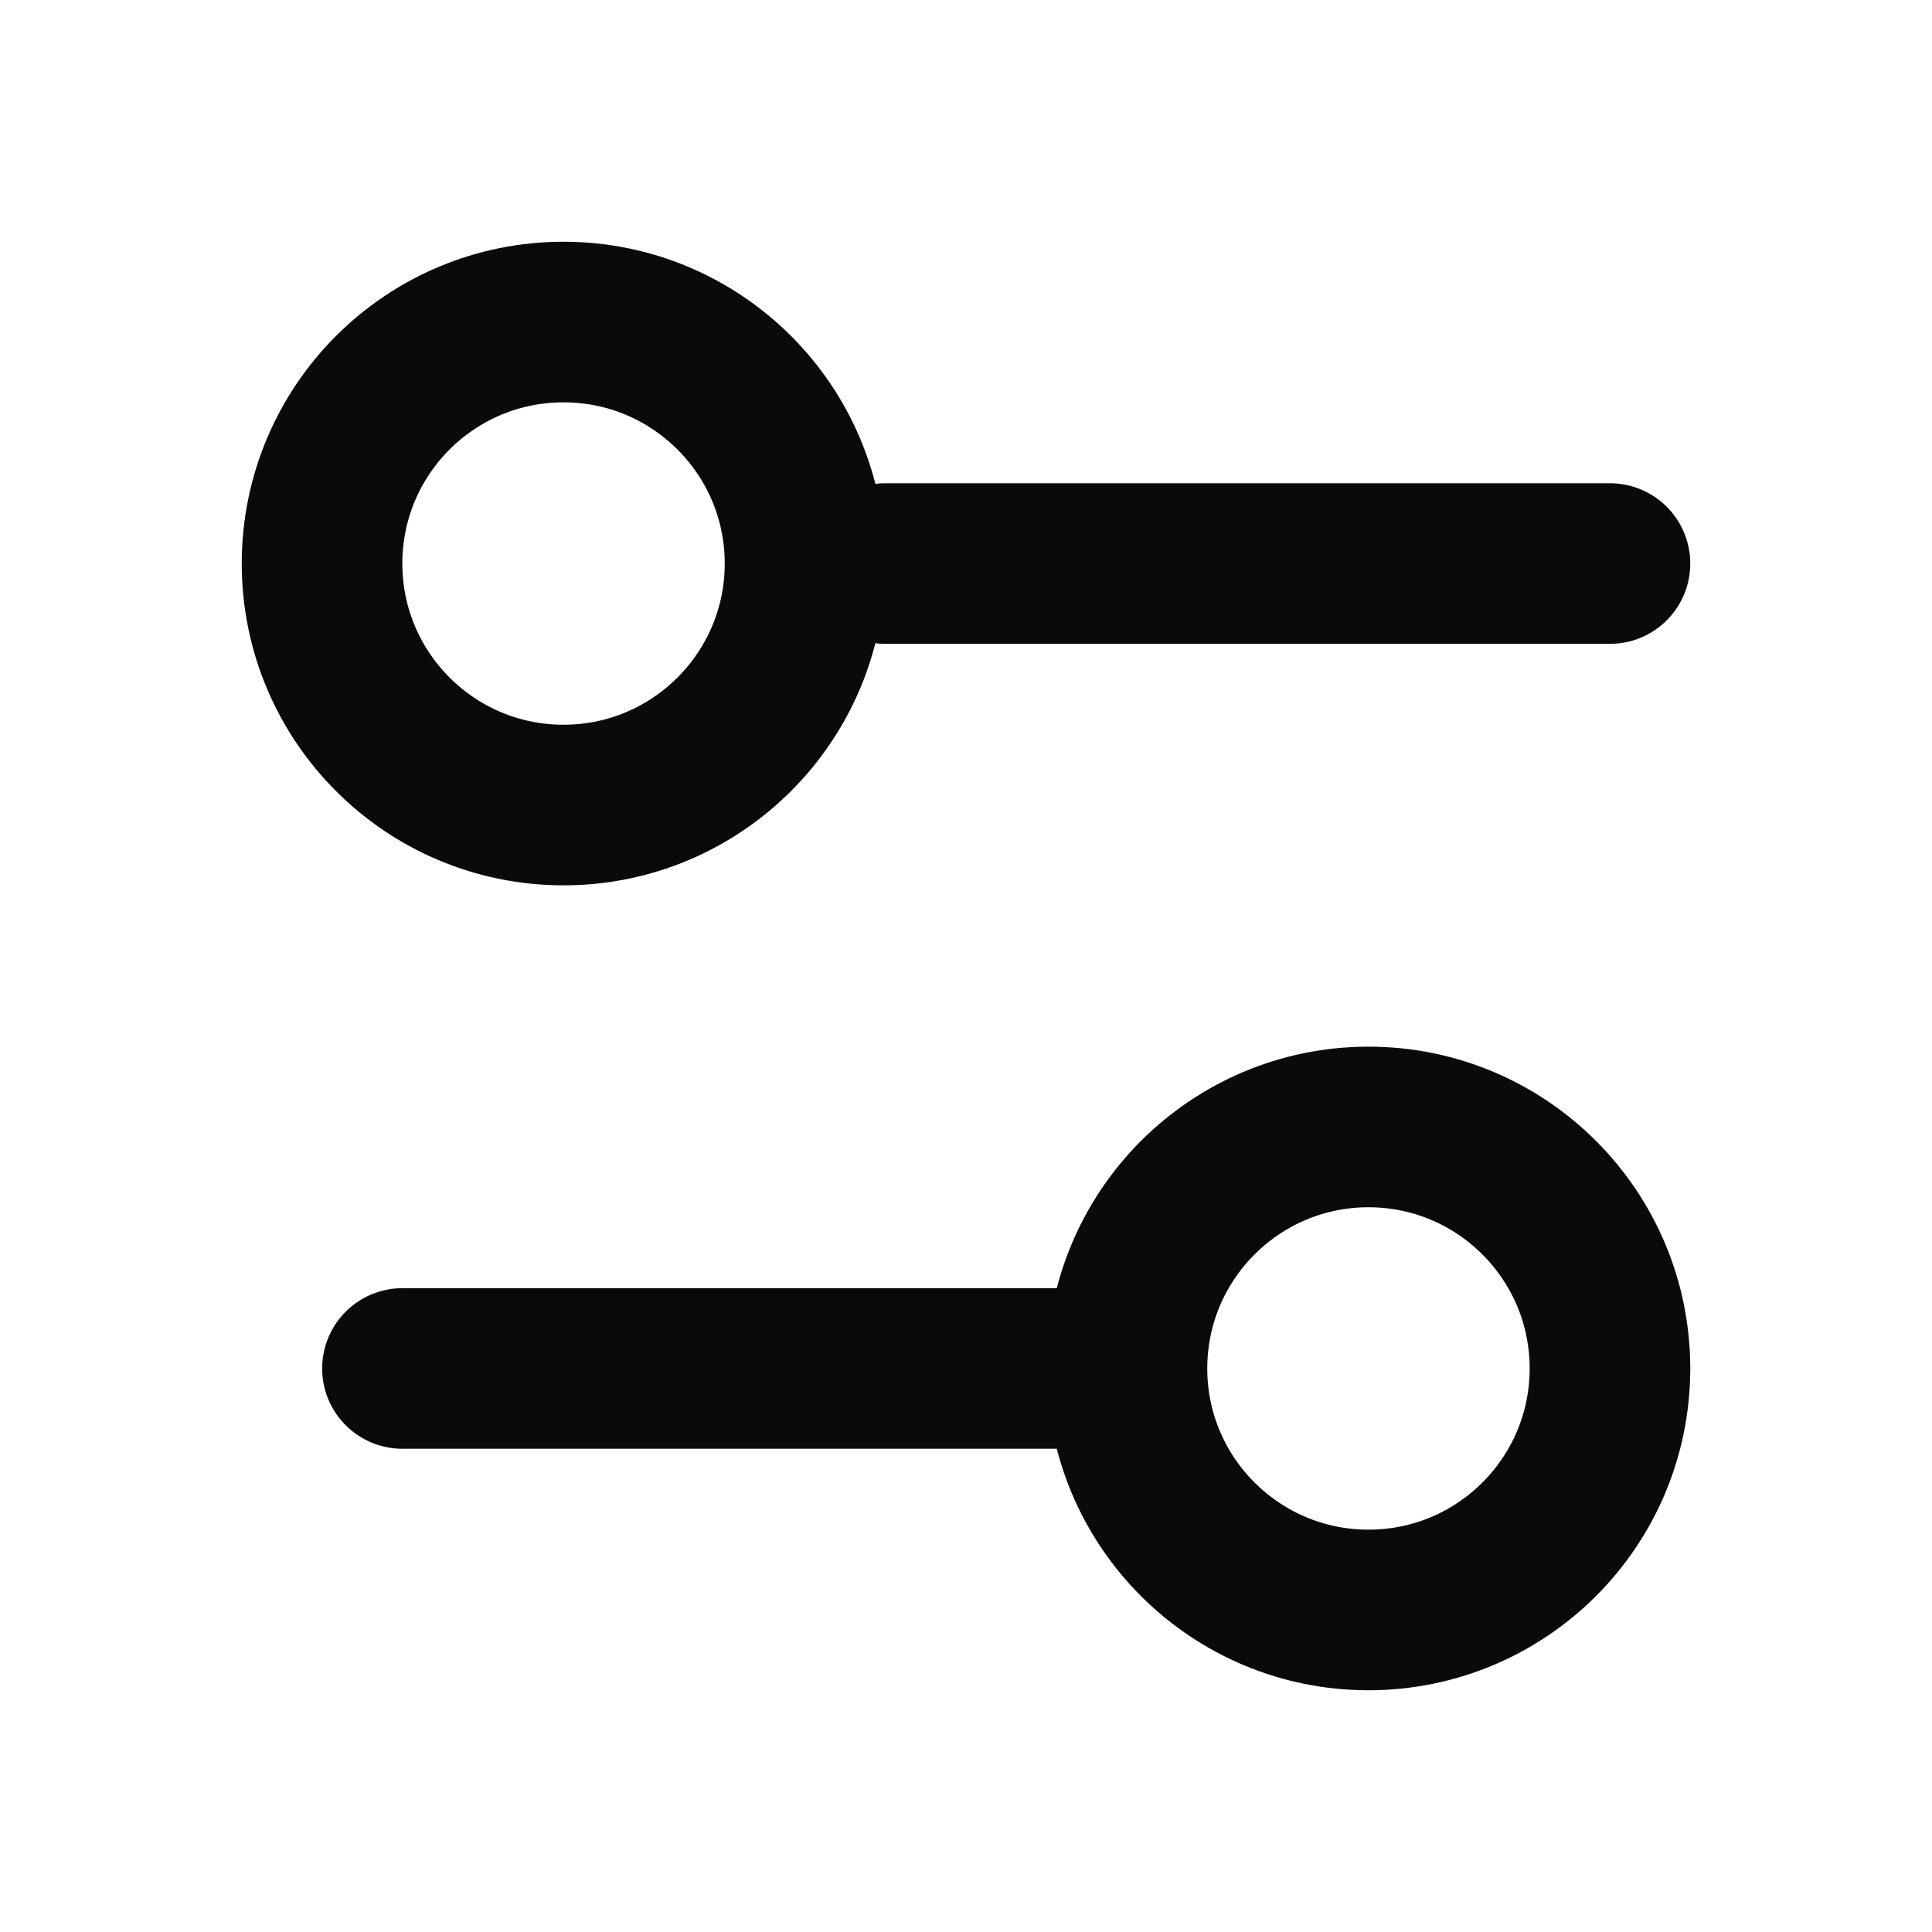
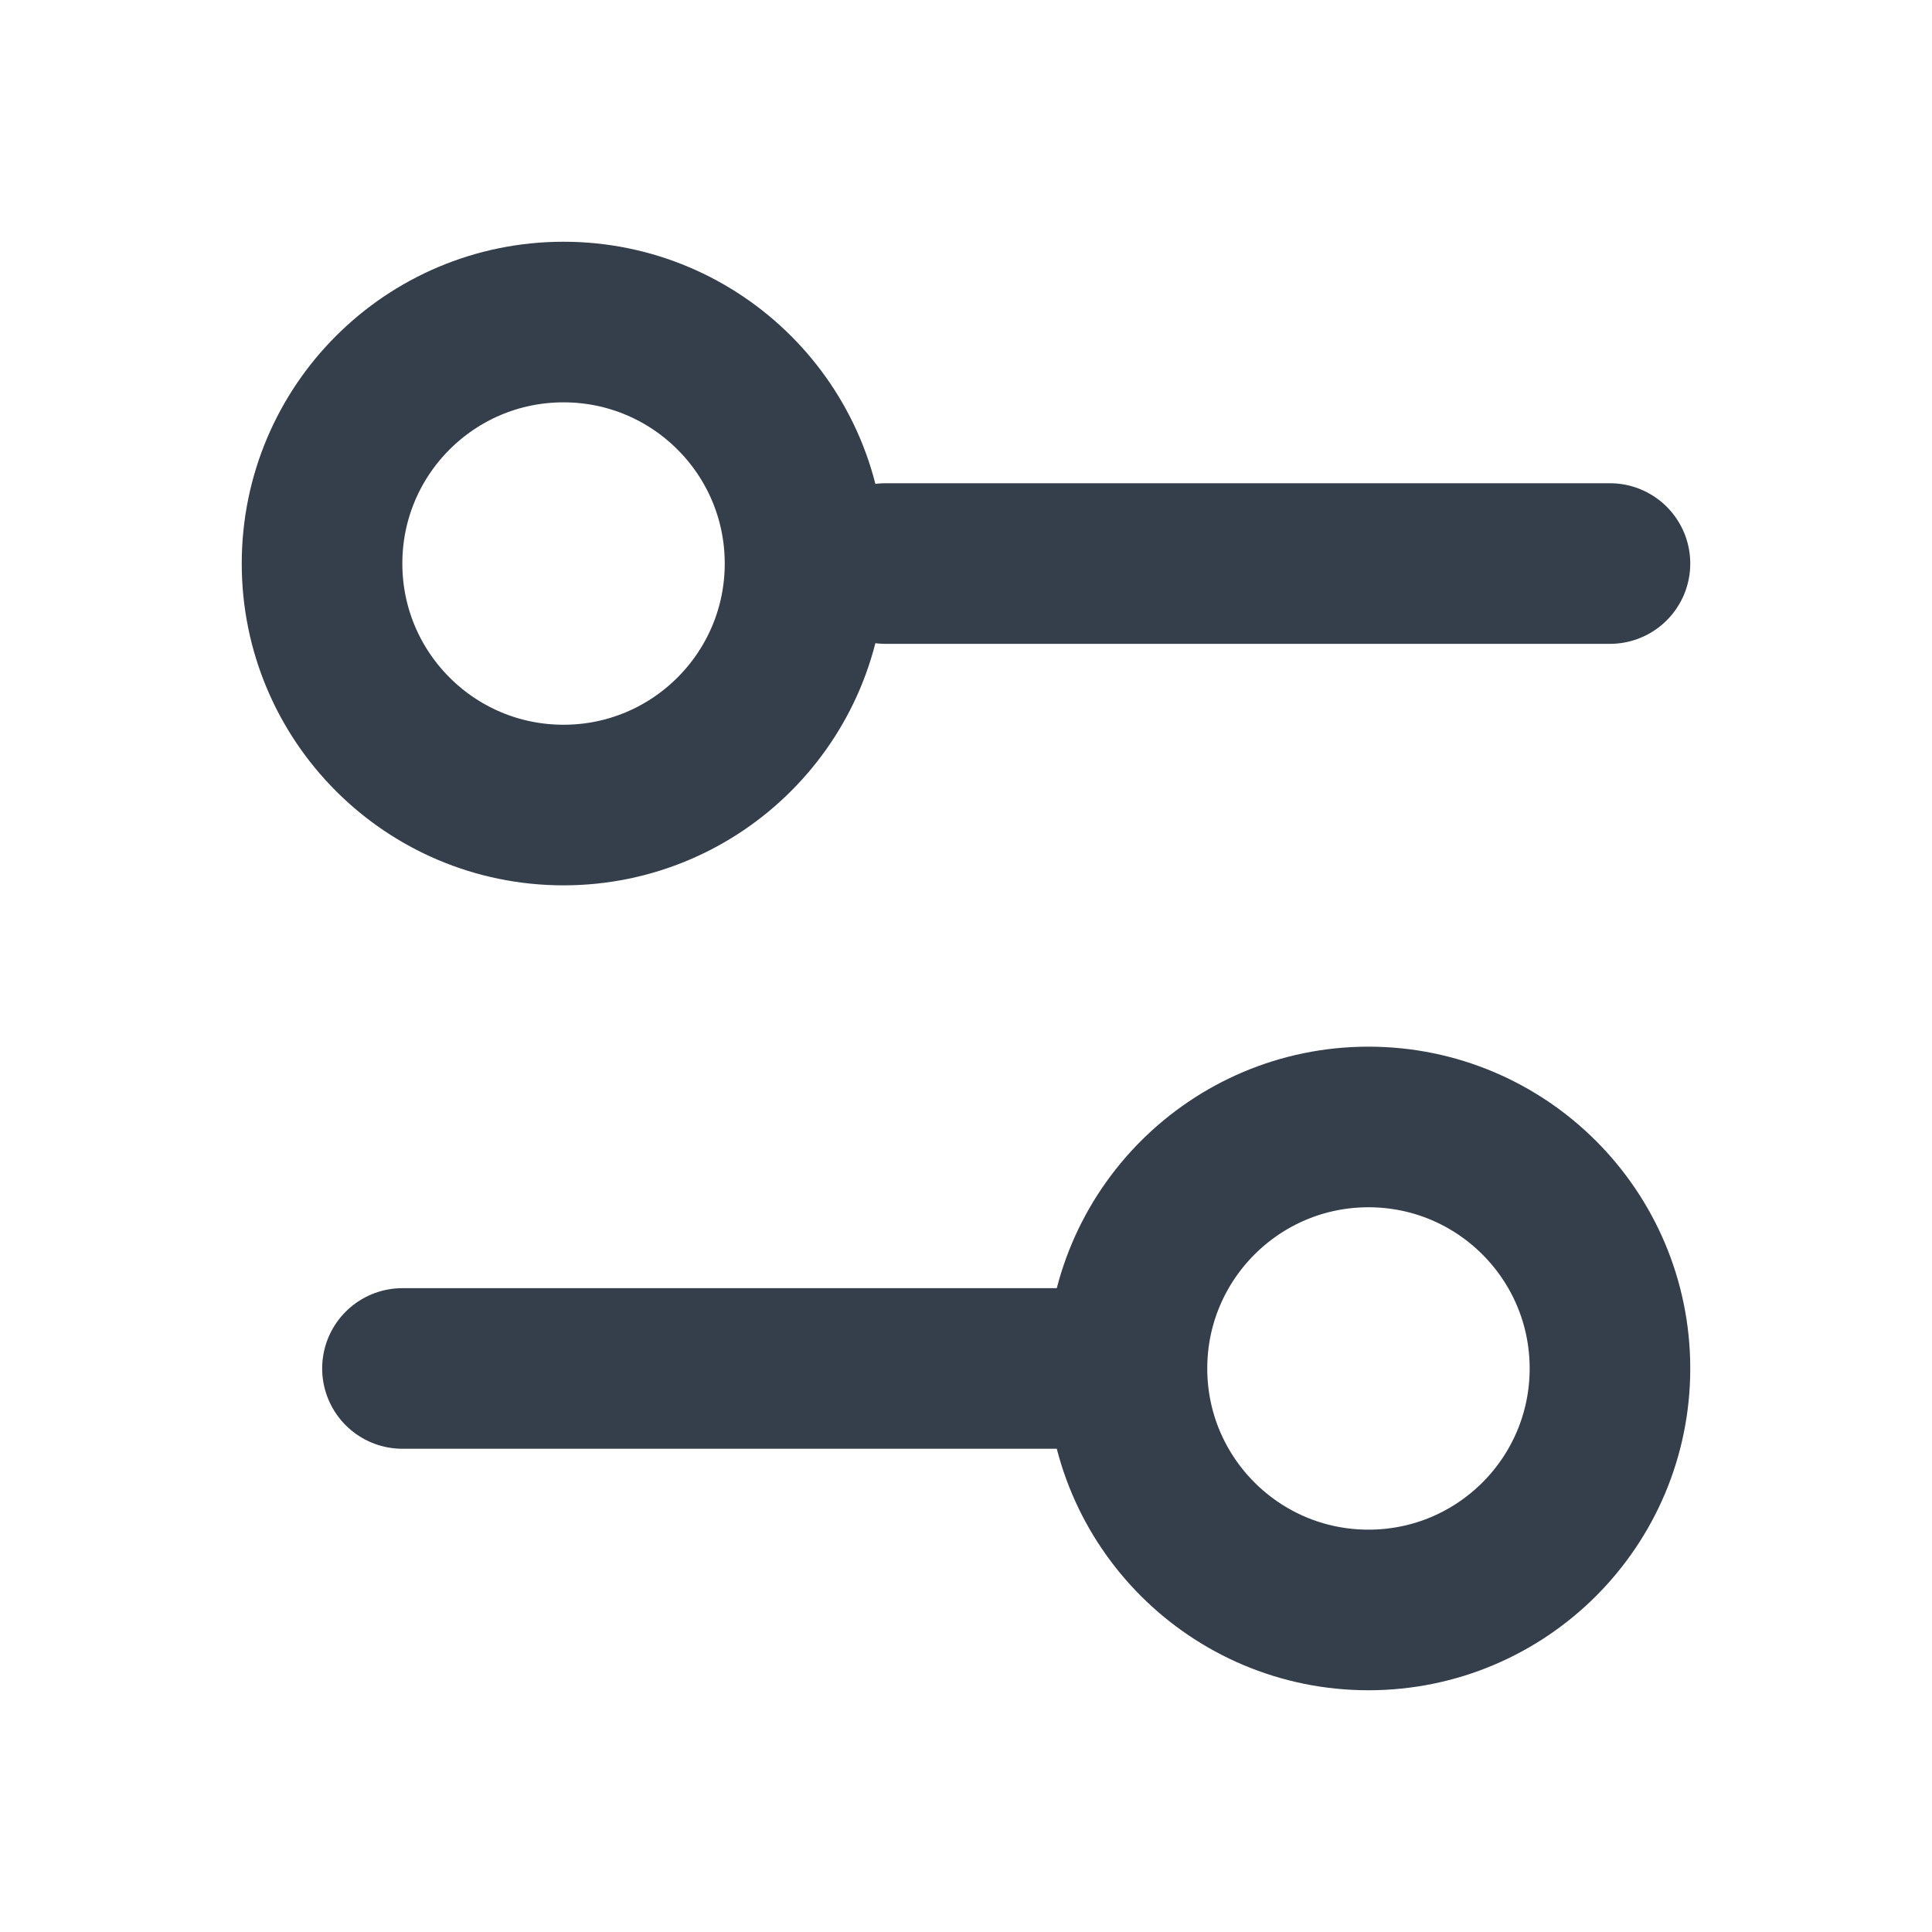
<svg xmlns="http://www.w3.org/2000/svg" preserveAspectRatio="none" overflow="visible" style="display: block;" width="16" height="16" viewBox="0 0 16 16" fill="none">
  <g id="Icon / Settings2">
-     <path id="Vector" d="M13.333 4.667H7.333M9.333 11.333H3.333M9.333 11.333C9.333 12.438 10.229 13.333 11.333 13.333C12.438 13.333 13.333 12.438 13.333 11.333C13.333 10.229 12.438 9.333 11.333 9.333C10.229 9.333 9.333 10.229 9.333 11.333ZM6.667 4.667C6.667 5.771 5.771 6.667 4.667 6.667C3.562 6.667 2.667 5.771 2.667 4.667C2.667 3.562 3.562 2.667 4.667 2.667C5.771 2.667 6.667 3.562 6.667 4.667Z" stroke="#0A0A0A" stroke-width="1.33" stroke-linecap="round" stroke-linejoin="round" />
+     <path id="Vector" d="M13.333 4.667H7.333M9.333 11.333H3.333M9.333 11.333C9.333 12.438 10.229 13.333 11.333 13.333C12.438 13.333 13.333 12.438 13.333 11.333C13.333 10.229 12.438 9.333 11.333 9.333C10.229 9.333 9.333 10.229 9.333 11.333ZM6.667 4.667C6.667 5.771 5.771 6.667 4.667 6.667C3.562 6.667 2.667 5.771 2.667 4.667C2.667 3.562 3.562 2.667 4.667 2.667C5.771 2.667 6.667 3.562 6.667 4.667Z" stroke="#353E4B" stroke-width="1.33" stroke-linecap="round" stroke-linejoin="round" />
  </g>
</svg>
